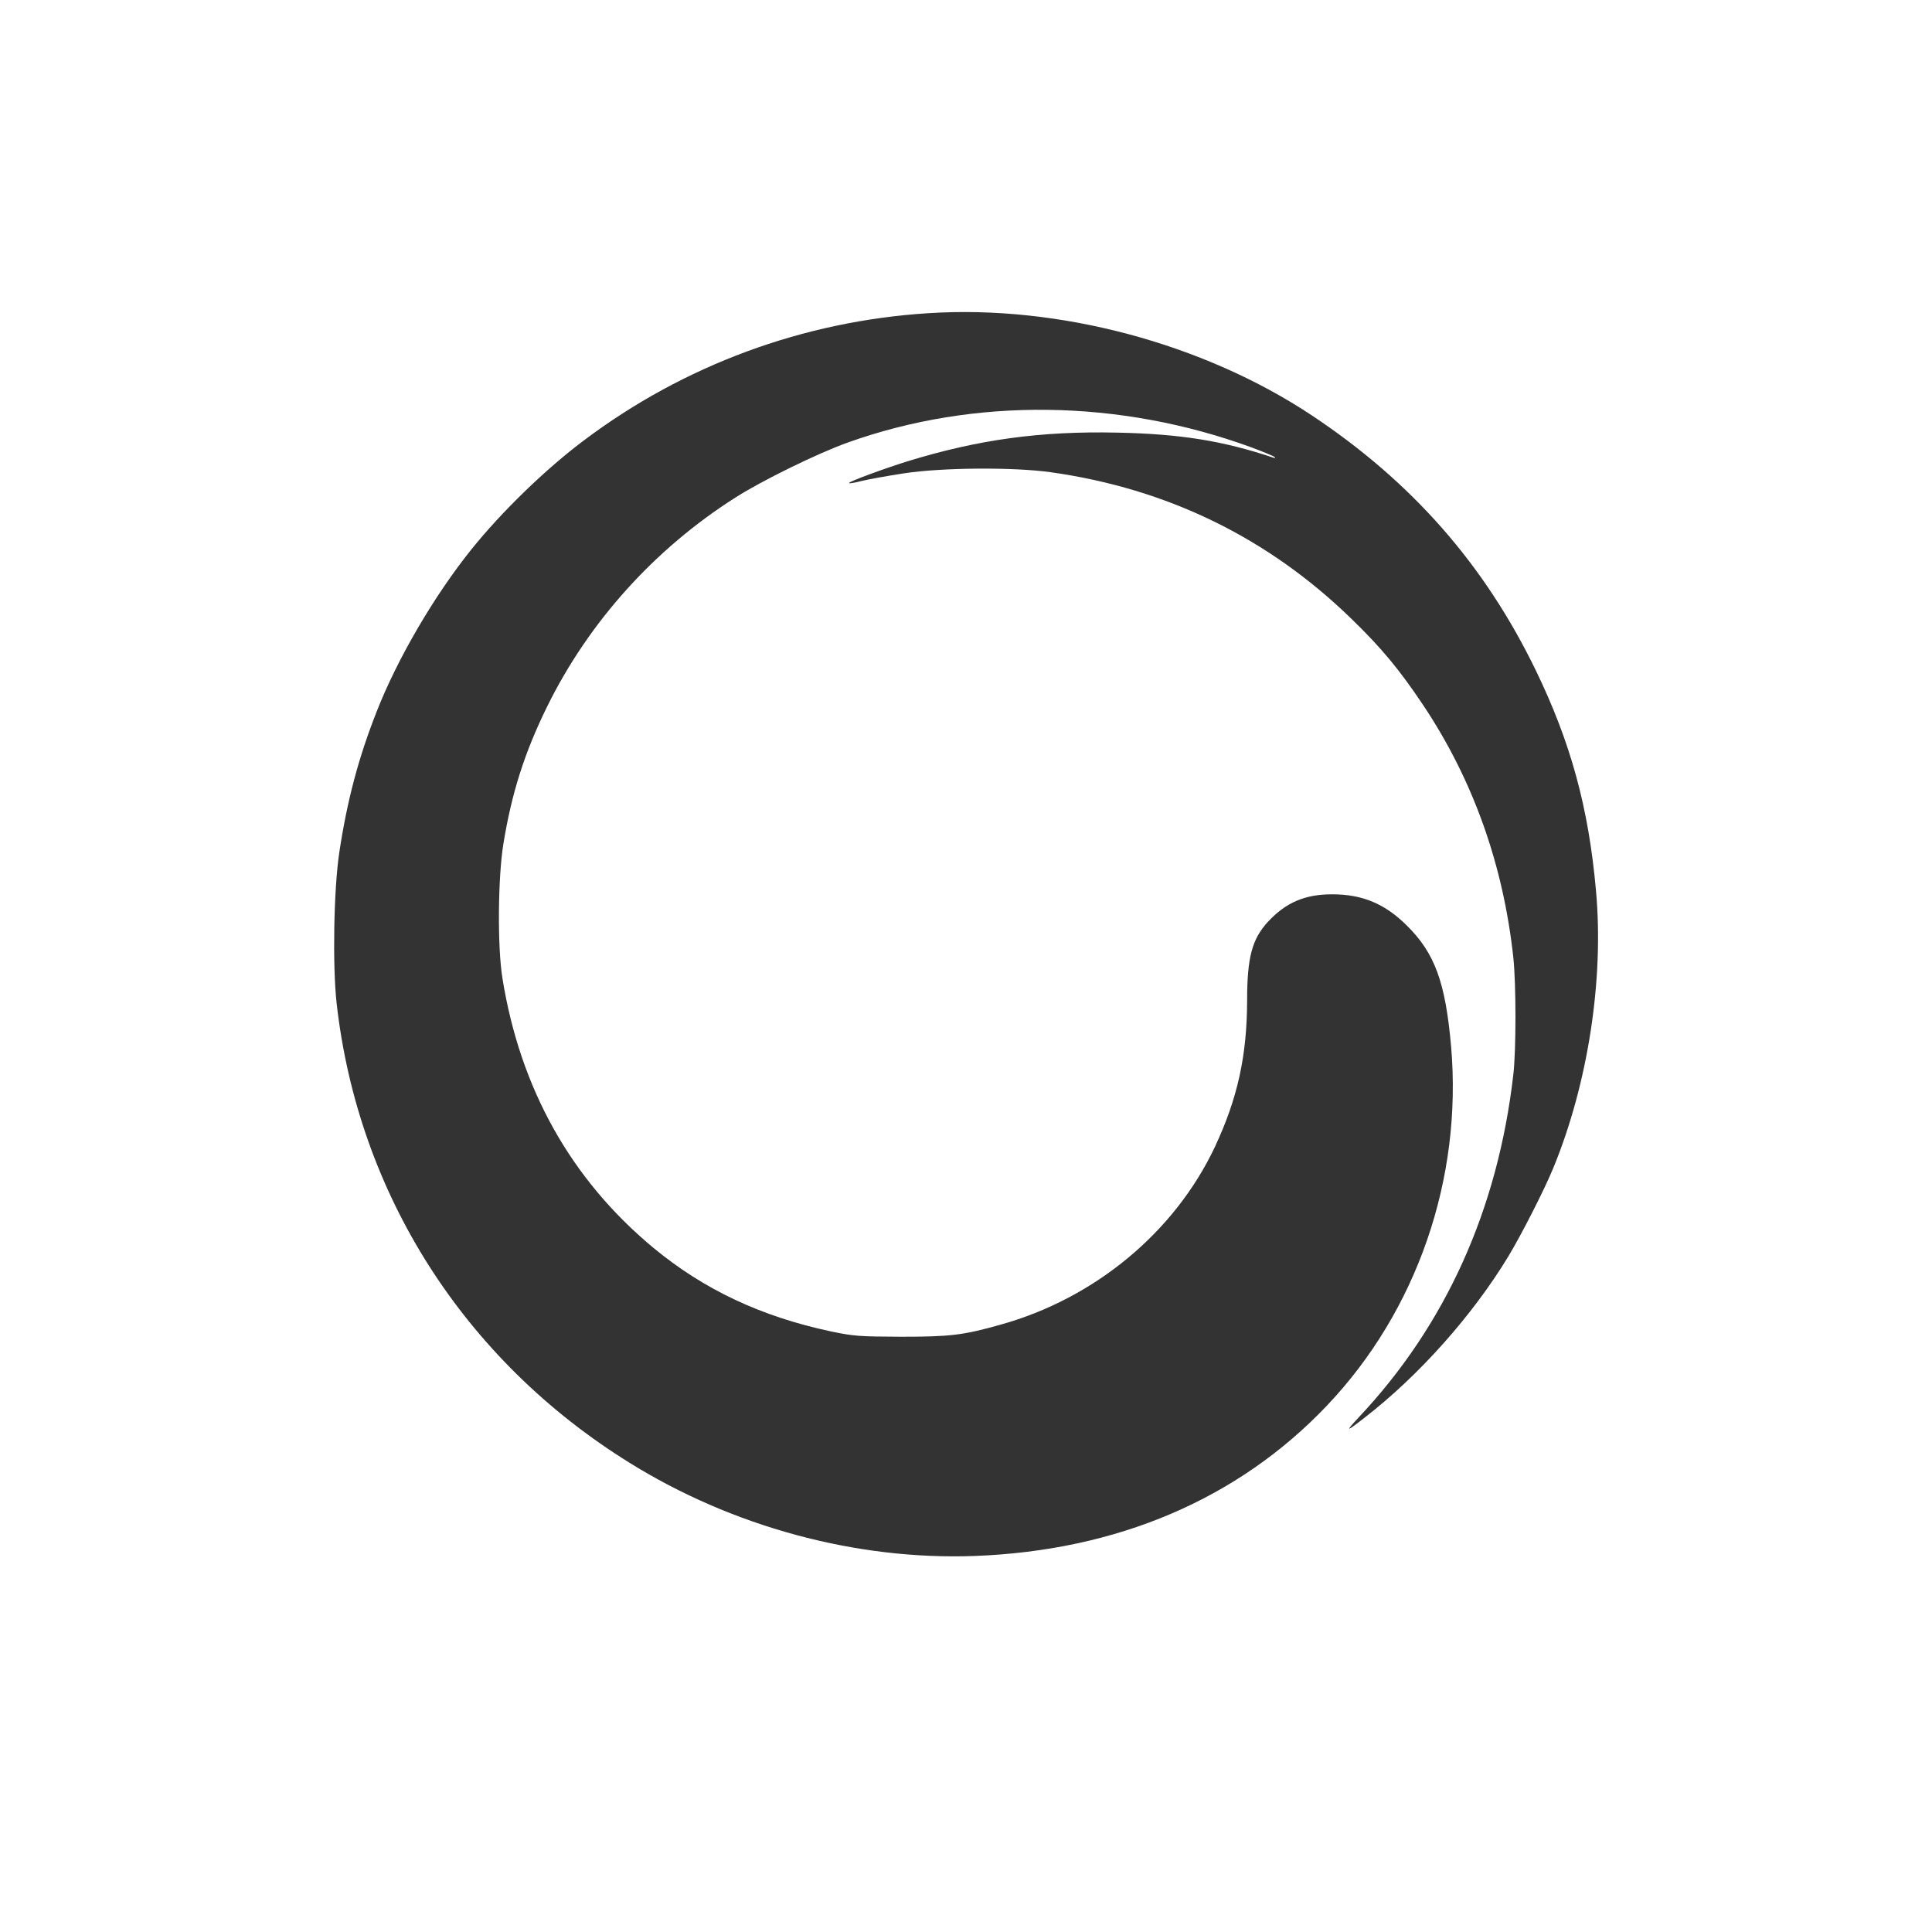
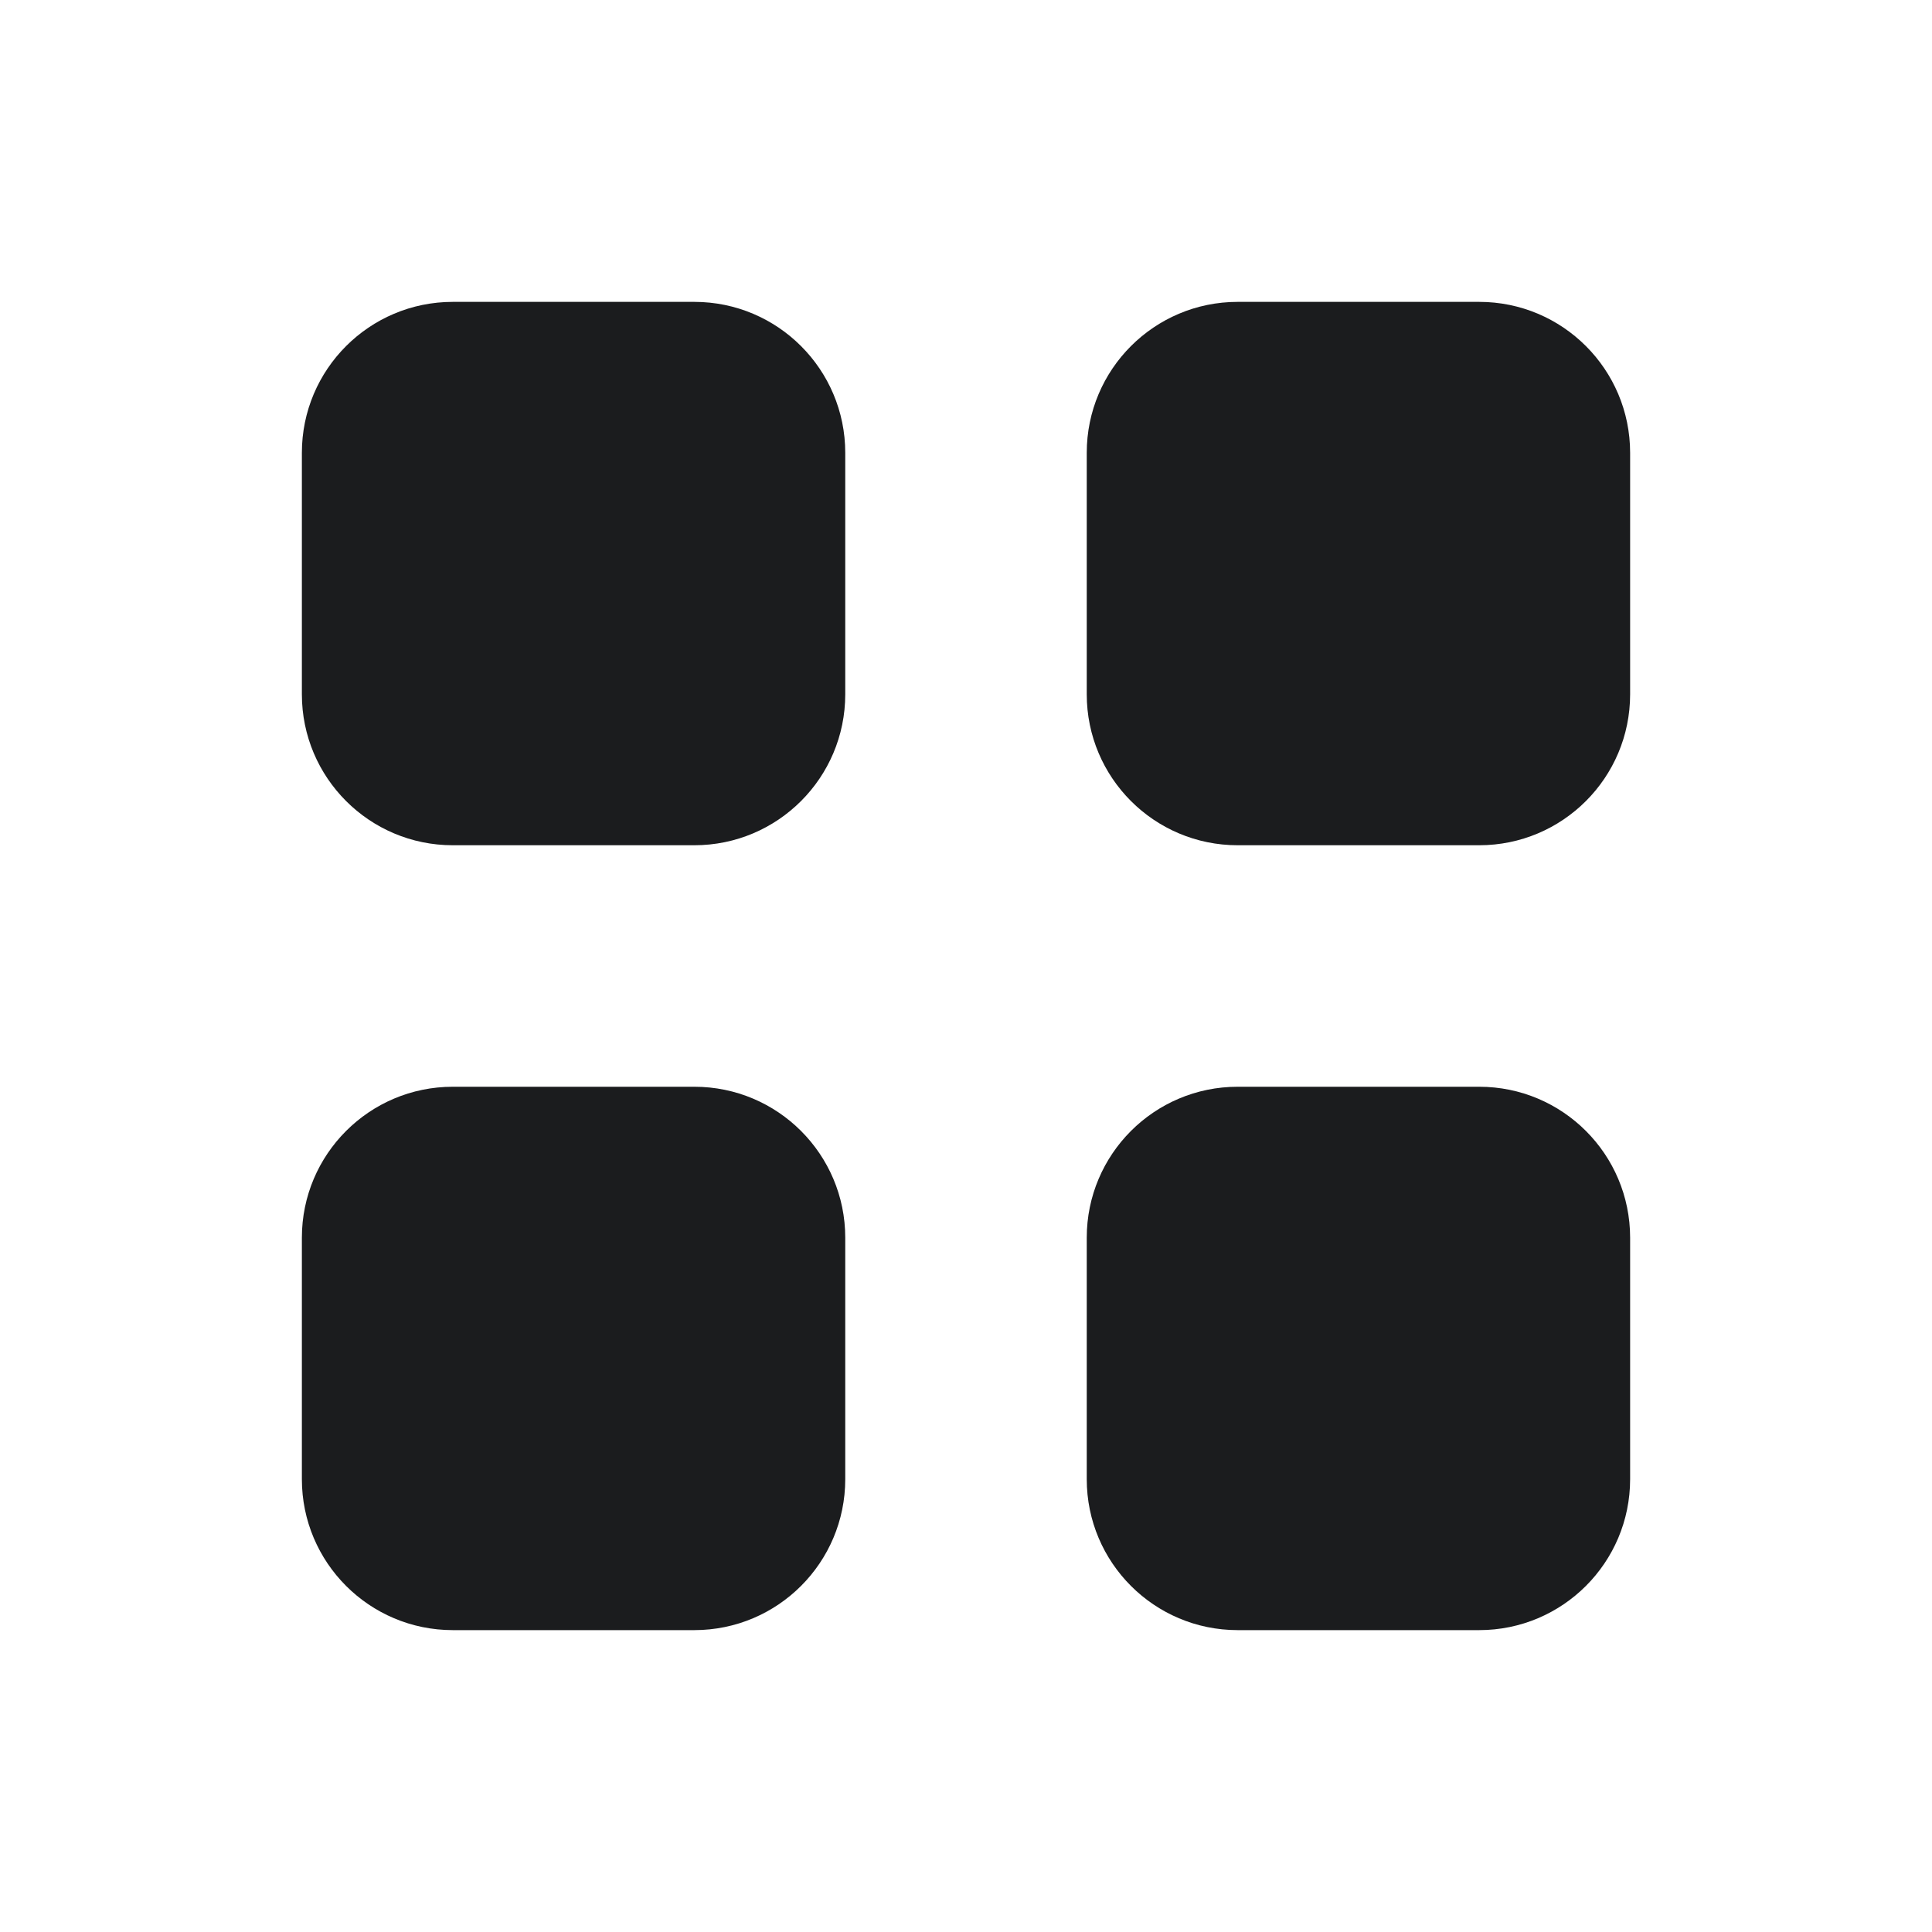
- <svg xmlns="http://www.w3.org/2000/svg" viewBox="0 0 1024 1024">
-   <style>
-   path { fill: #333; }
-   @media (prefers-color-scheme: dark) {
-     path { fill: #e5e5e5; }
-   }
- </style>
-   <g transform="translate(0,1024) scale(0.1,-0.1)">
-     <path d="M4920 8580 c-664 -42 -1296 -276 -1825 -674 -203 -152 -438 -380 -599 -581 -196 -245 -389 -575 -499 -855 -97 -246 -157 -472 -199 -750 -29 -196 -36 -595 -14 -796 113 -1009 675 -1892 1551 -2436 546 -340 1203 -518 1830 -495 756 28 1398 302 1868 797 477 502 719 1202 658 1905 -30 339 -86 493 -235 640 -117 116 -236 165 -396 165 -144 0 -245 -44 -339 -145 -85 -92 -111 -189 -111 -419 -1 -292 -50 -516 -170 -773 -213 -453 -637 -805 -1137 -944 -198 -56 -267 -64 -528 -64 -223 1 -249 3 -370 28 -371 79 -675 222 -944 445 -435 362 -704 842 -798 1427 -27 166 -24 534 5 712 44 270 112 484 232 728 220 447 568 835 998 1108 141 90 435 234 594 291 672 241 1442 231 2143 -26 61 -23 115 -45 120 -50 6 -6 5 -7 -5 -4 -269 90 -493 126 -828 133 -407 9 -738 -37 -1112 -152 -122 -38 -310 -107 -310 -115 0 -4 30 1 68 11 37 9 137 27 222 40 201 31 581 34 780 6 617 -87 1151 -347 1593 -777 160 -155 255 -270 382 -460 263 -395 423 -844 476 -1336 15 -141 15 -490 0 -619 -82 -715 -359 -1329 -821 -1819 -72 -77 -66 -77 30 -2 290 224 574 543 764 856 70 116 192 355 239 470 184 447 269 1001 226 1470 -39 439 -134 785 -318 1165 -272 562 -657 1000 -1186 1352 -576 383 -1344 588 -2035 543z" />
+ <svg xmlns="http://www.w3.org/2000/svg" viewBox="0 0 32 32">
+   <style>g{fill:#1b1c1e}@media (prefers-color-scheme:dark){g{fill:#f4f4f5}}</style>
+   <g>
+     <rect x="5" y="5" width="9" height="9" rx="2.5" />
+     <rect x="18" y="5" width="9" height="9" rx="2.5" />
+     <rect x="5" y="18" width="9" height="9" rx="2.5" />
+     <rect x="18" y="18" width="9" height="9" rx="2.5" />
  </g>
</svg>
